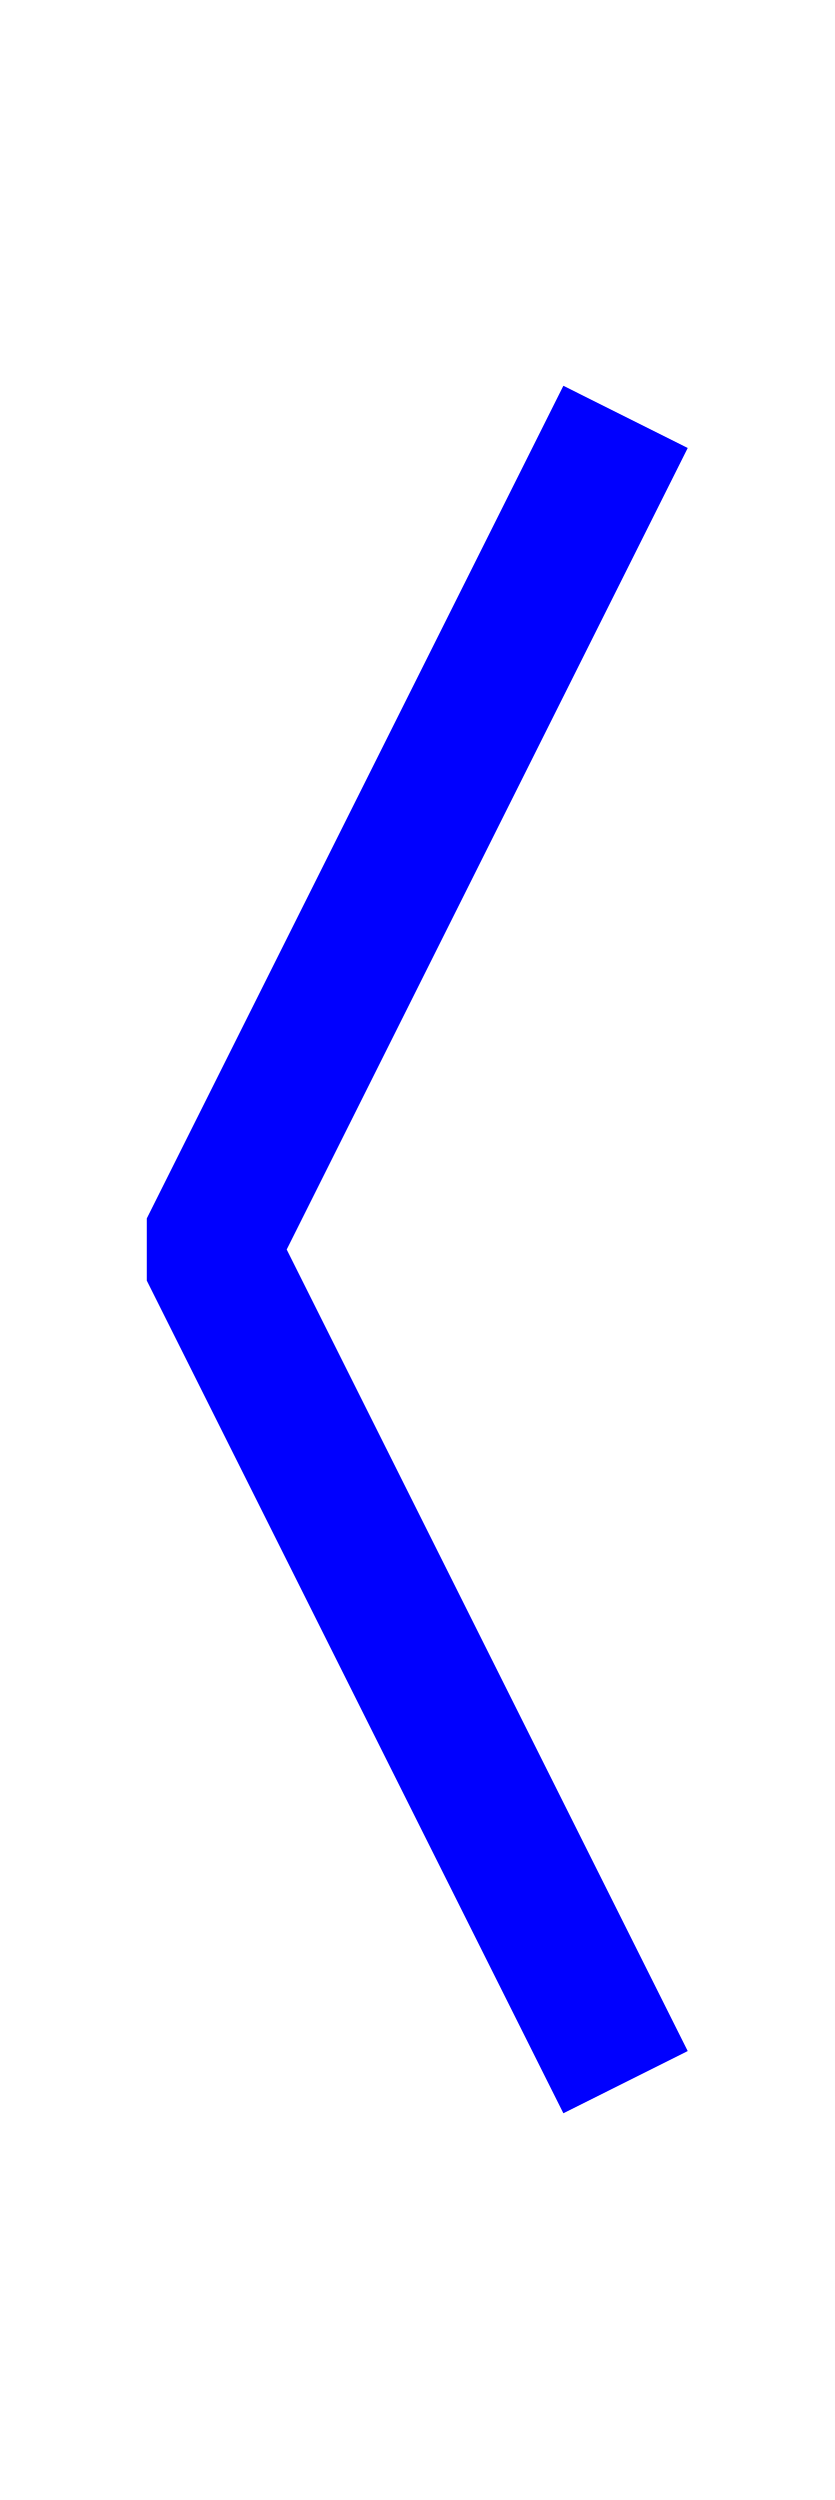
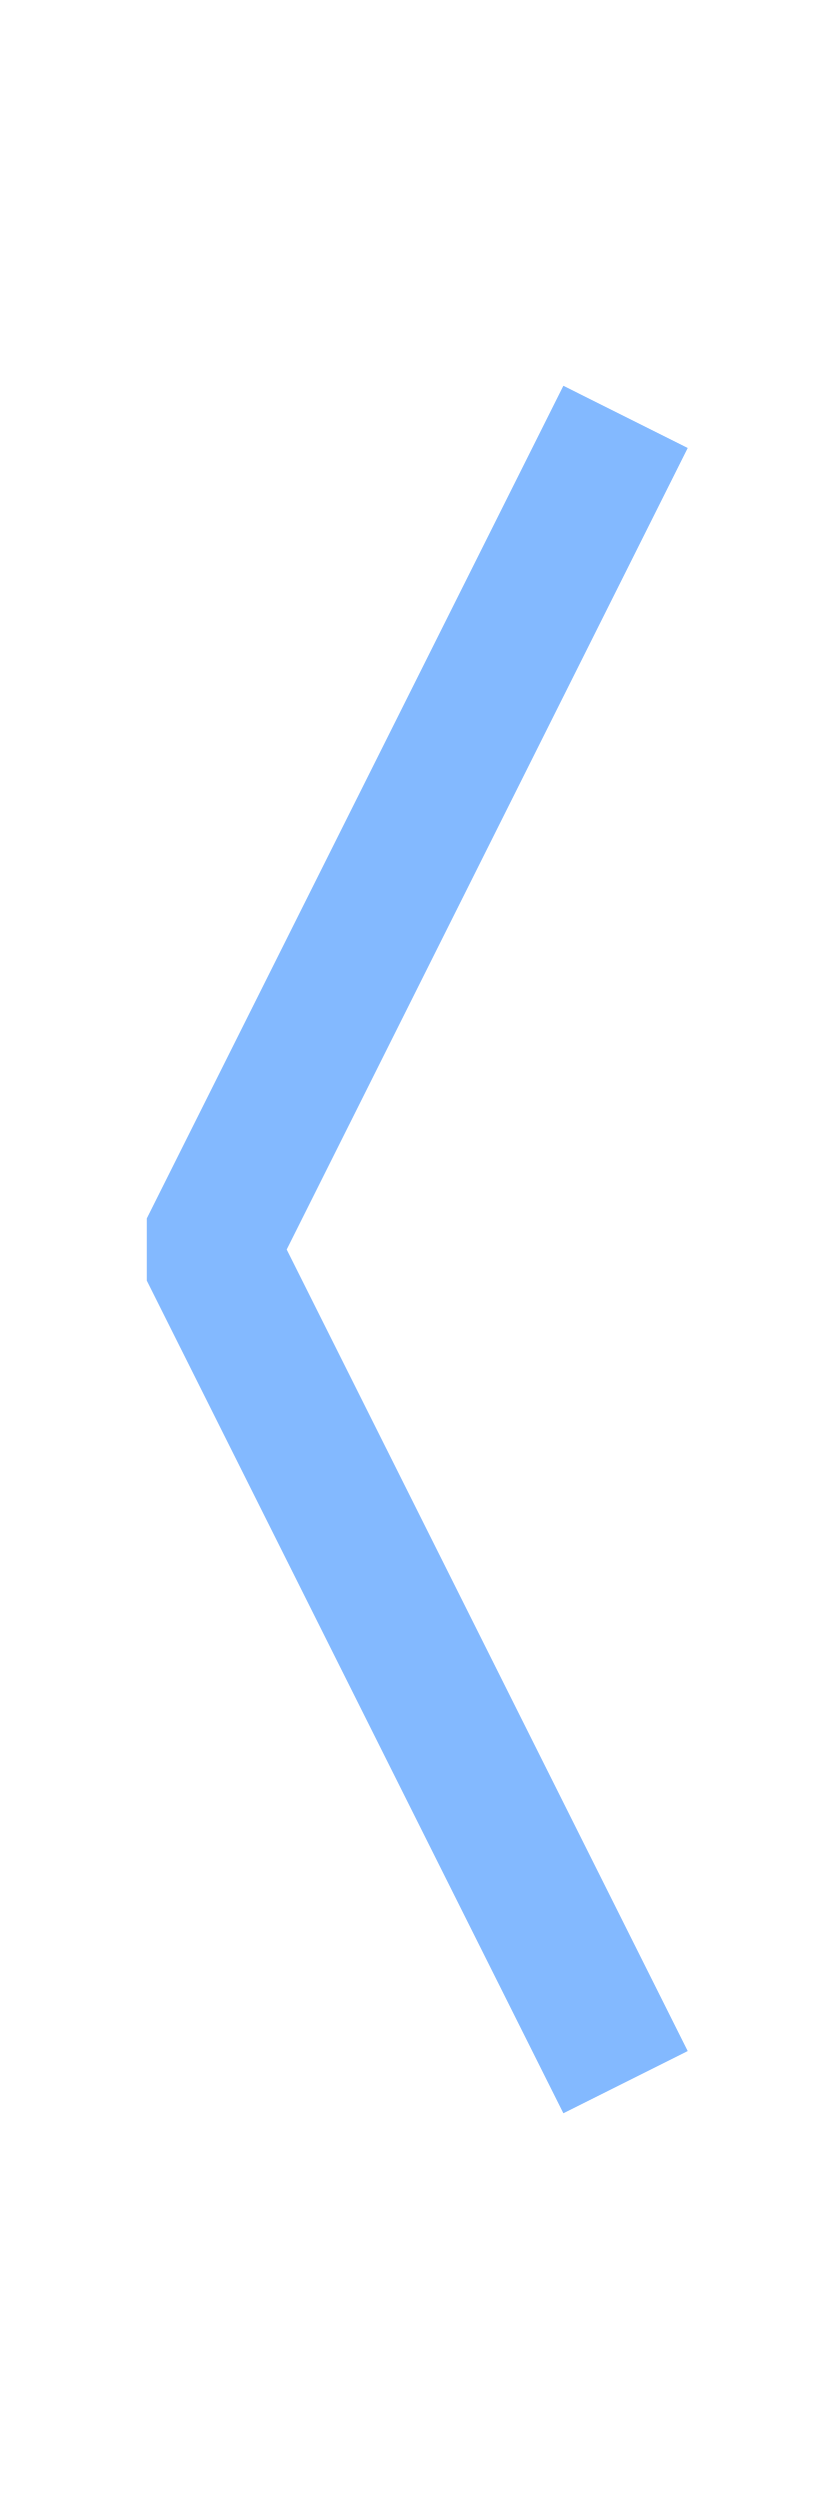
<svg xmlns="http://www.w3.org/2000/svg" width="6.01" height="18.01" viewBox="0 0 1.59 4.765" version="1.1" id="svg8">
  <defs id="defs2" />
  <g id="layer1" transform="translate(-1.85076,-292.7654)">
    <path style="opacity:1;fill:#ffc107;fill-opacity:1;stroke:none;stroke-width:0.386;stroke-miterlimit:4;stroke-dasharray:none;stroke-opacity:1" d="m 50.206,401.677 c 110.217,0.713 55.109,0.356 0,0 z" id="rect997" />
-     <path style="fill:none;stroke:#0000ff;stroke-width:0.265;stroke-linecap:butt;stroke-linejoin:bevel;stroke-miterlimit:4;stroke-dasharray:none;stroke-opacity:1" d="m 3.043,293.56 -0.794,1.587 0.794,1.587" id="path827" />
+     <path style="fill:none;stroke:#83b9ff;stroke-width:0.265;stroke-linecap:butt;stroke-linejoin:bevel;stroke-miterlimit:4;stroke-dasharray:none;stroke-opacity:1" d="m 3.043,293.56 -0.794,1.587 0.794,1.587" id="path827" />
  </g>
</svg>
